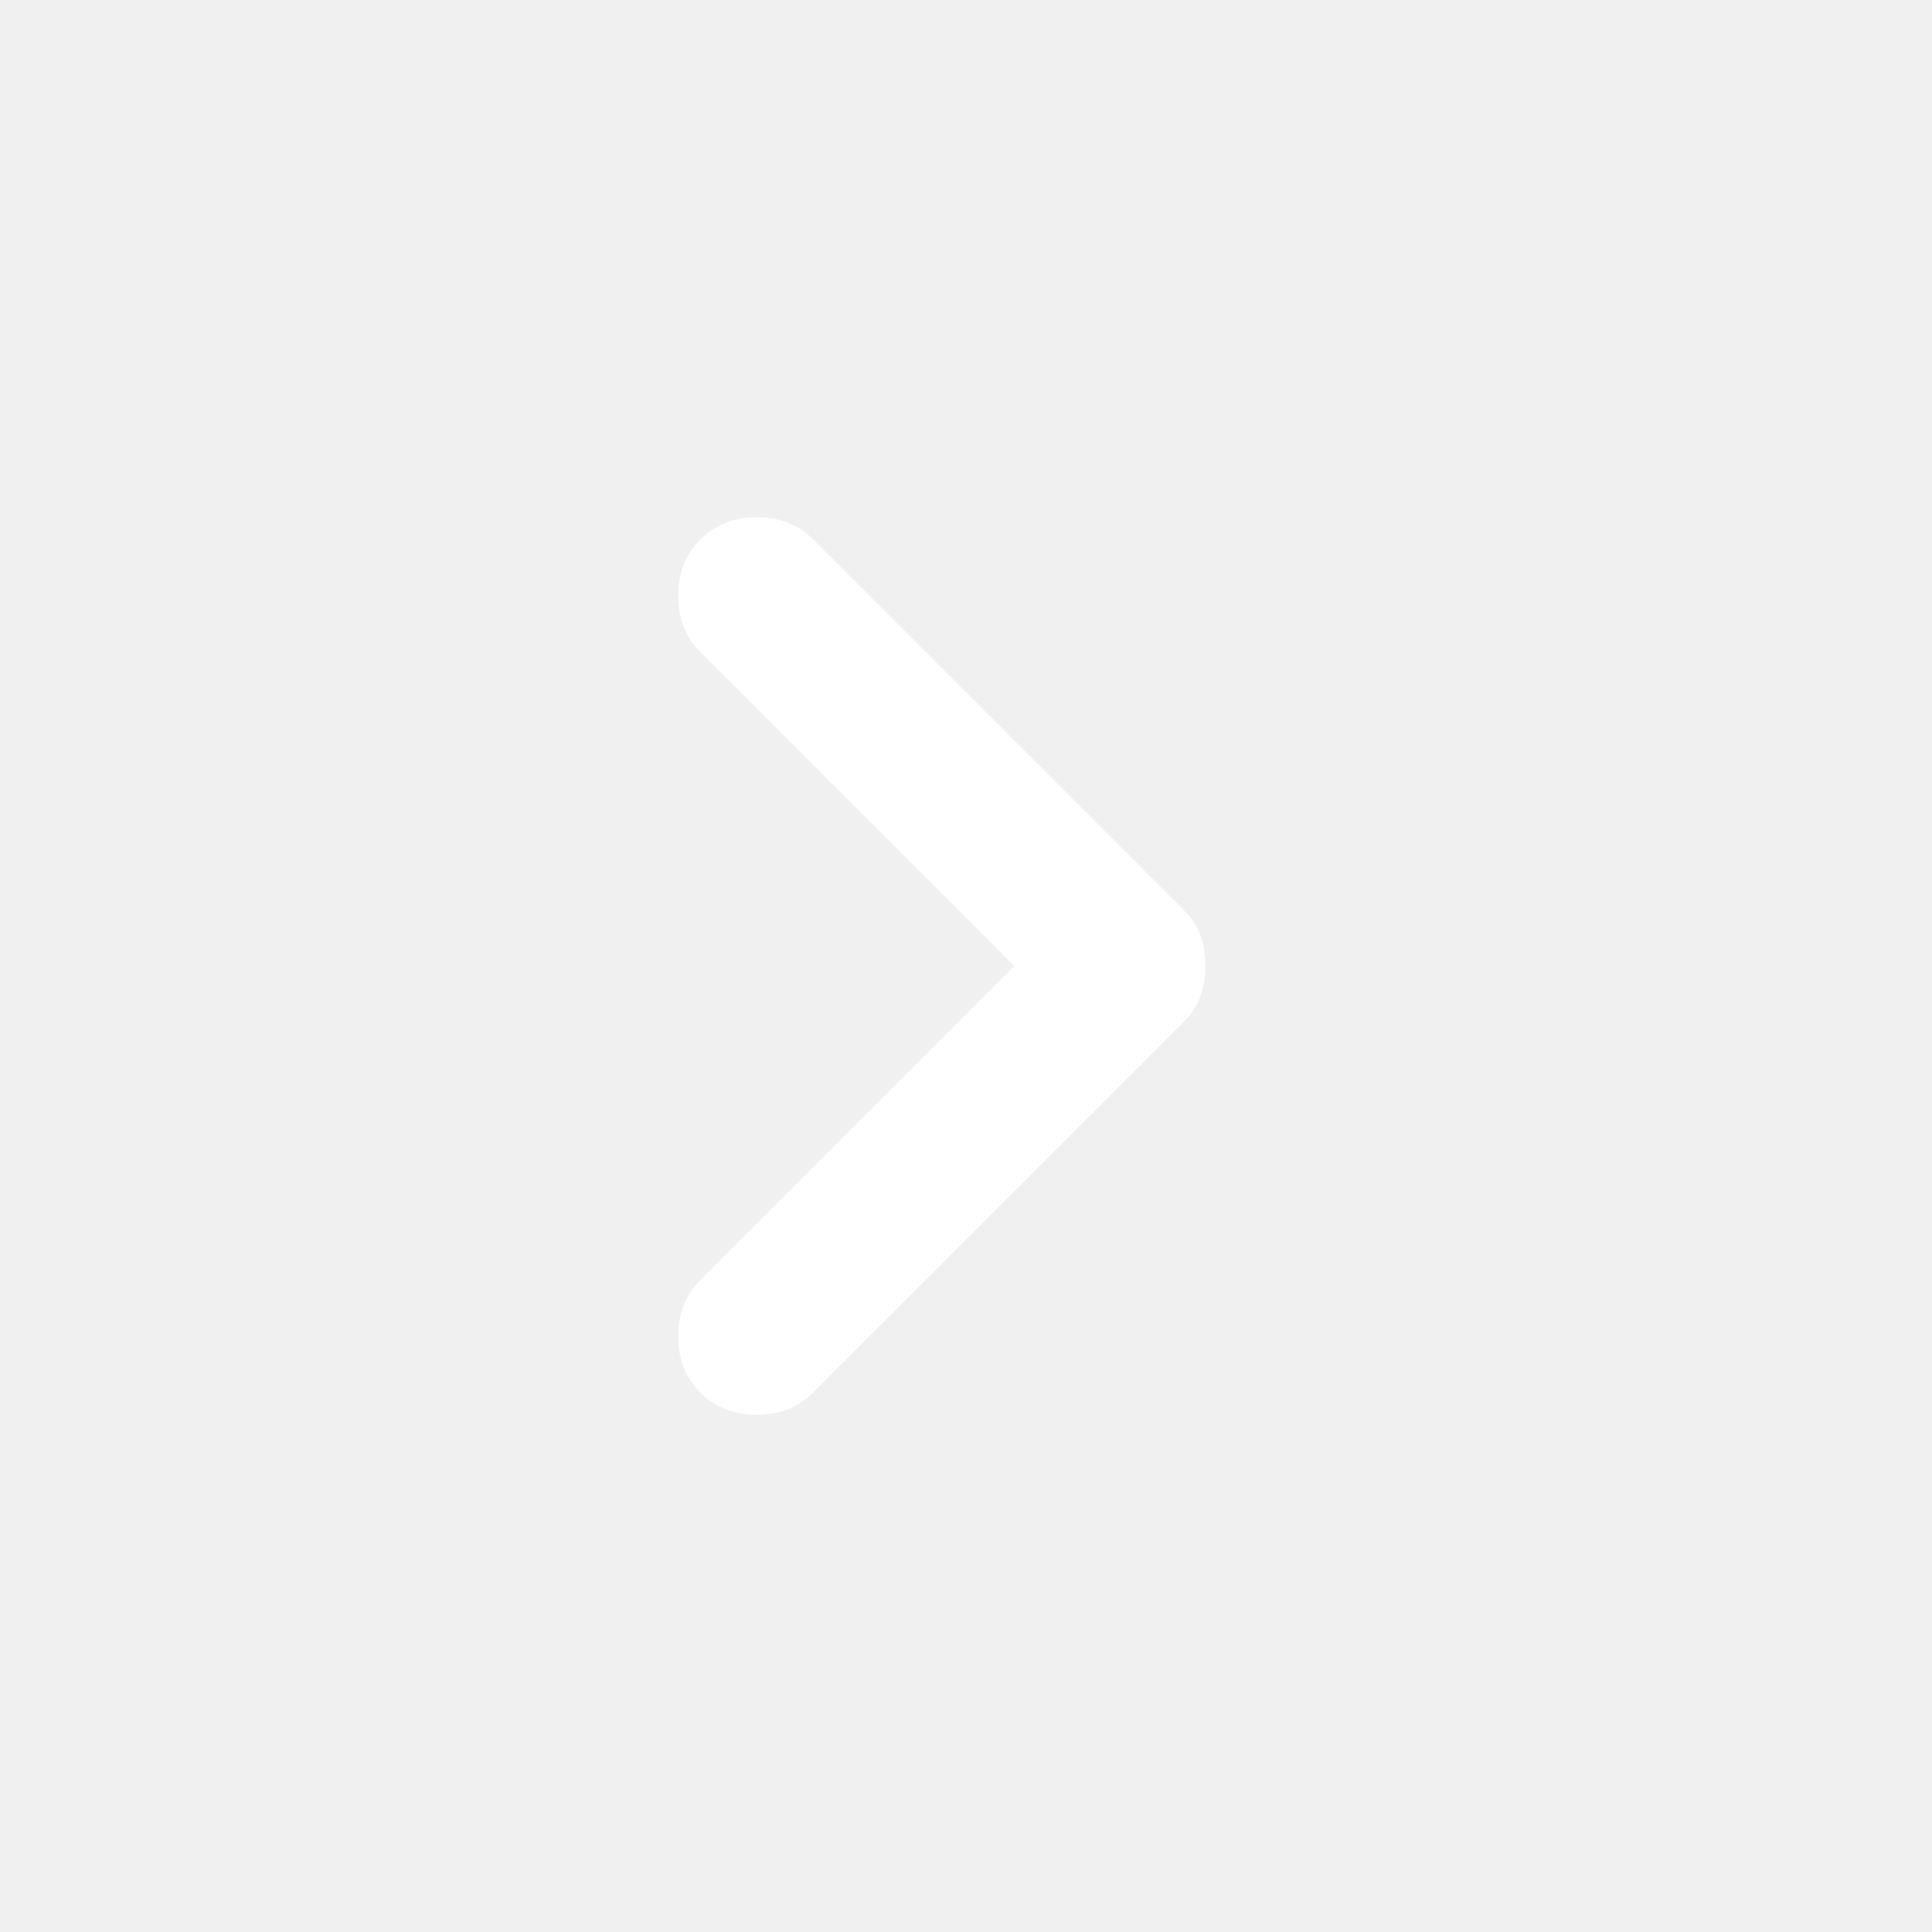
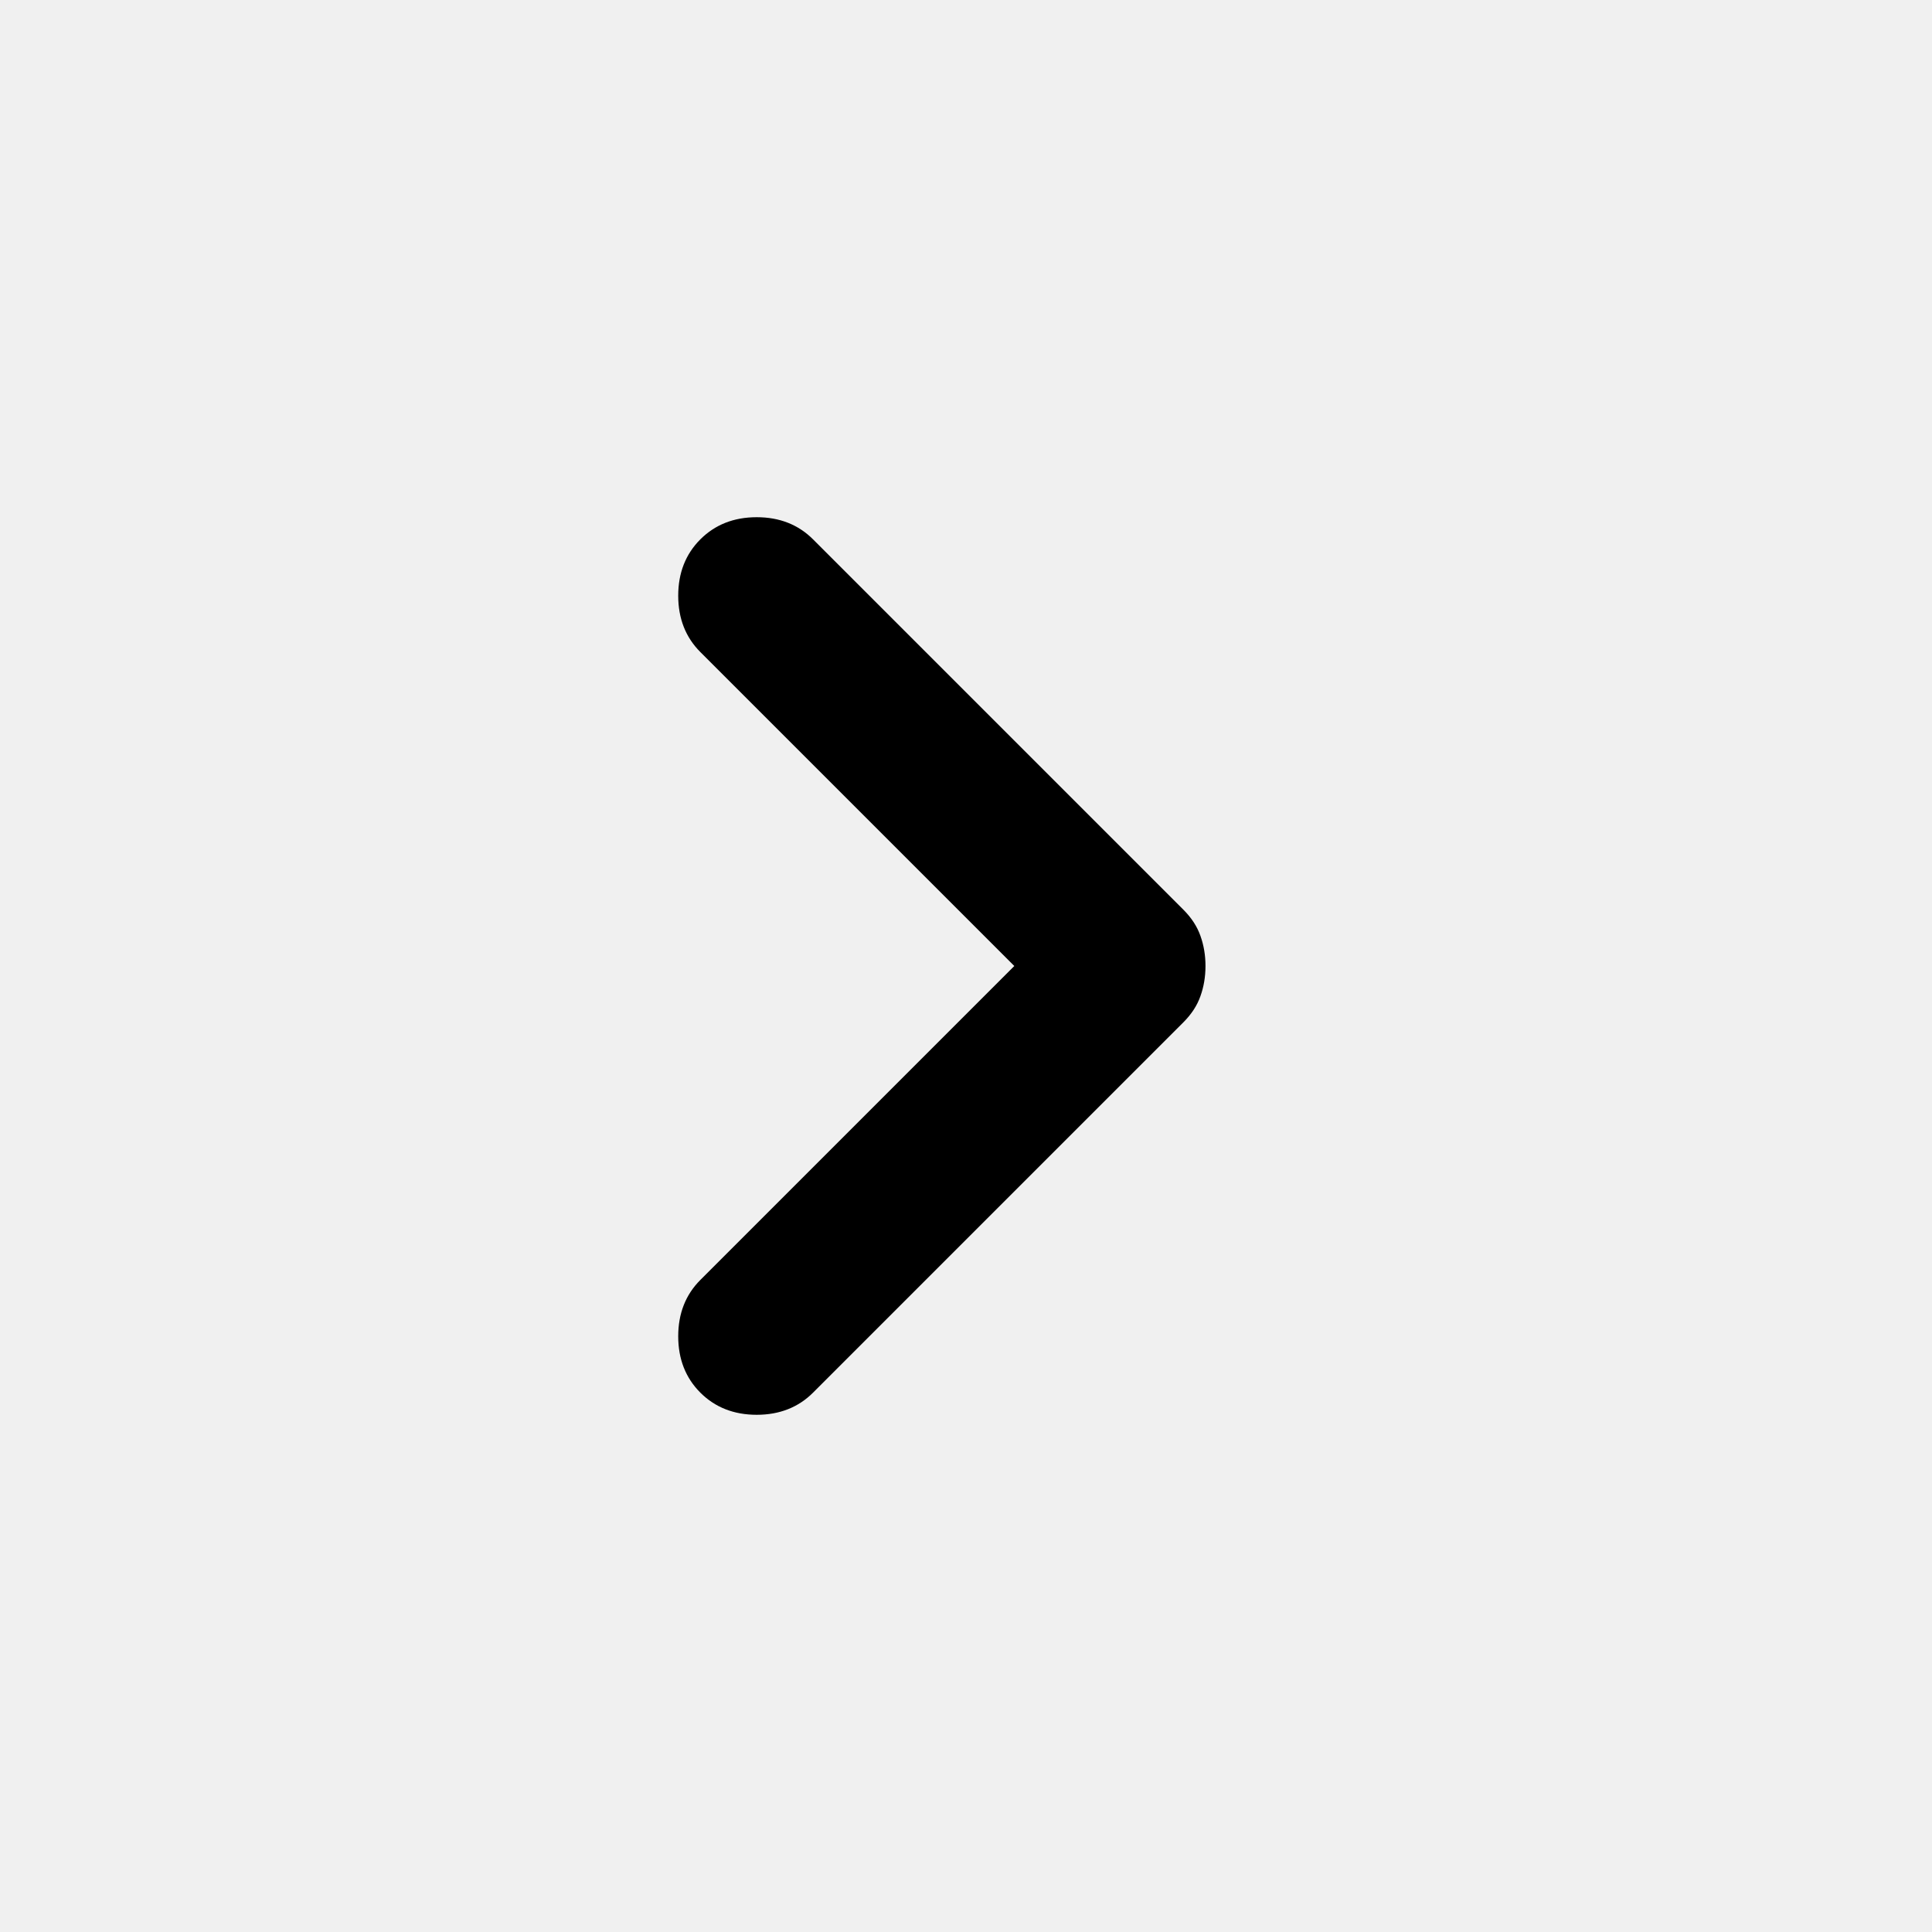
<svg xmlns="http://www.w3.org/2000/svg" width="24" height="24" viewBox="0 0 24 24" fill="none">
-   <path d="M12.6 12L8.7 8.1C8.517 7.917 8.425 7.683 8.425 7.4C8.425 7.117 8.517 6.883 8.7 6.7C8.883 6.517 9.117 6.425 9.4 6.425C9.683 6.425 9.917 6.517 10.1 6.7L14.7 11.3C14.8 11.4 14.871 11.508 14.912 11.625C14.954 11.742 14.975 11.867 14.975 12C14.975 12.133 14.954 12.258 14.912 12.375C14.871 12.492 14.8 12.6 14.7 12.7L10.1 17.3C9.917 17.483 9.683 17.575 9.4 17.575C9.117 17.575 8.883 17.483 8.7 17.3C8.517 17.117 8.425 16.883 8.425 16.6C8.425 16.317 8.517 16.083 8.7 15.9L12.6 12Z" fill="white" />
+   <path d="M12.6 12L8.7 8.1C8.517 7.917 8.425 7.683 8.425 7.4C8.425 7.117 8.517 6.883 8.7 6.7C8.883 6.517 9.117 6.425 9.4 6.425C9.683 6.425 9.917 6.517 10.1 6.7L14.7 11.3C14.8 11.4 14.871 11.508 14.912 11.625C14.954 11.742 14.975 11.867 14.975 12C14.975 12.133 14.954 12.258 14.912 12.375C14.871 12.492 14.8 12.6 14.7 12.7L10.1 17.3C9.917 17.483 9.683 17.575 9.4 17.575C9.117 17.575 8.883 17.483 8.7 17.3C8.517 17.117 8.425 16.883 8.425 16.6C8.425 16.317 8.517 16.083 8.7 15.9L12.6 12Z" fill="currentColor" />
</svg>
